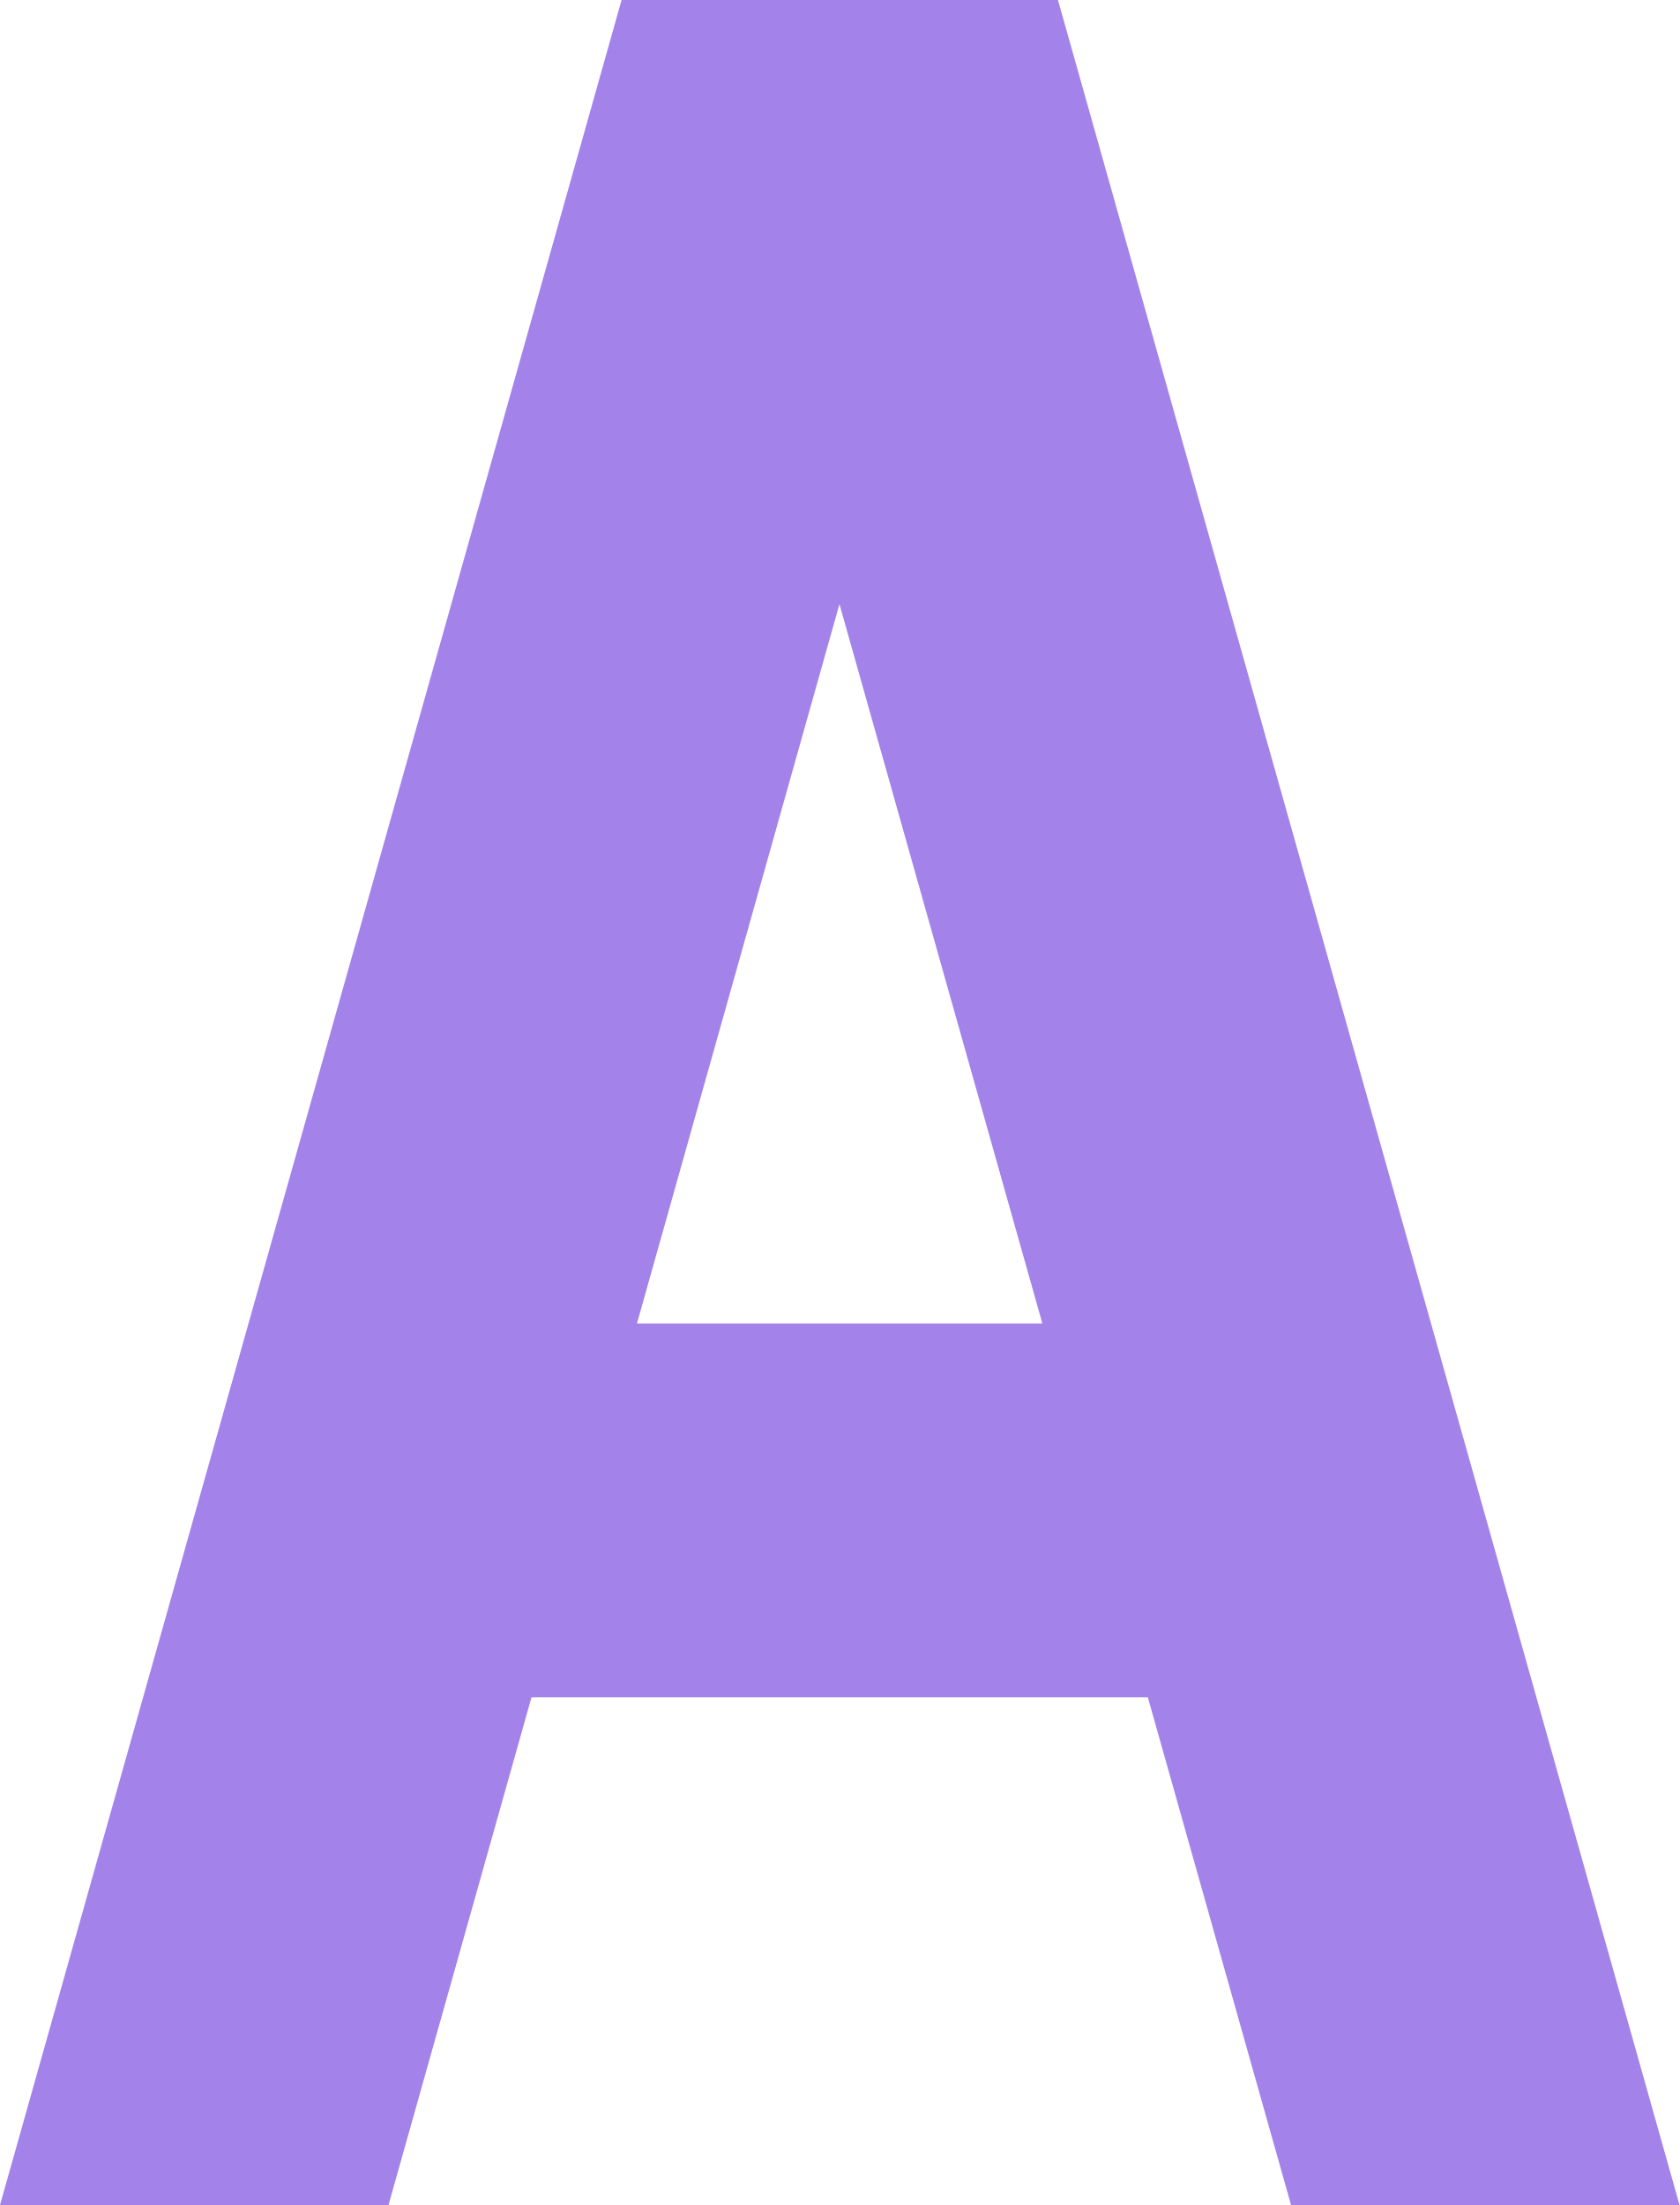
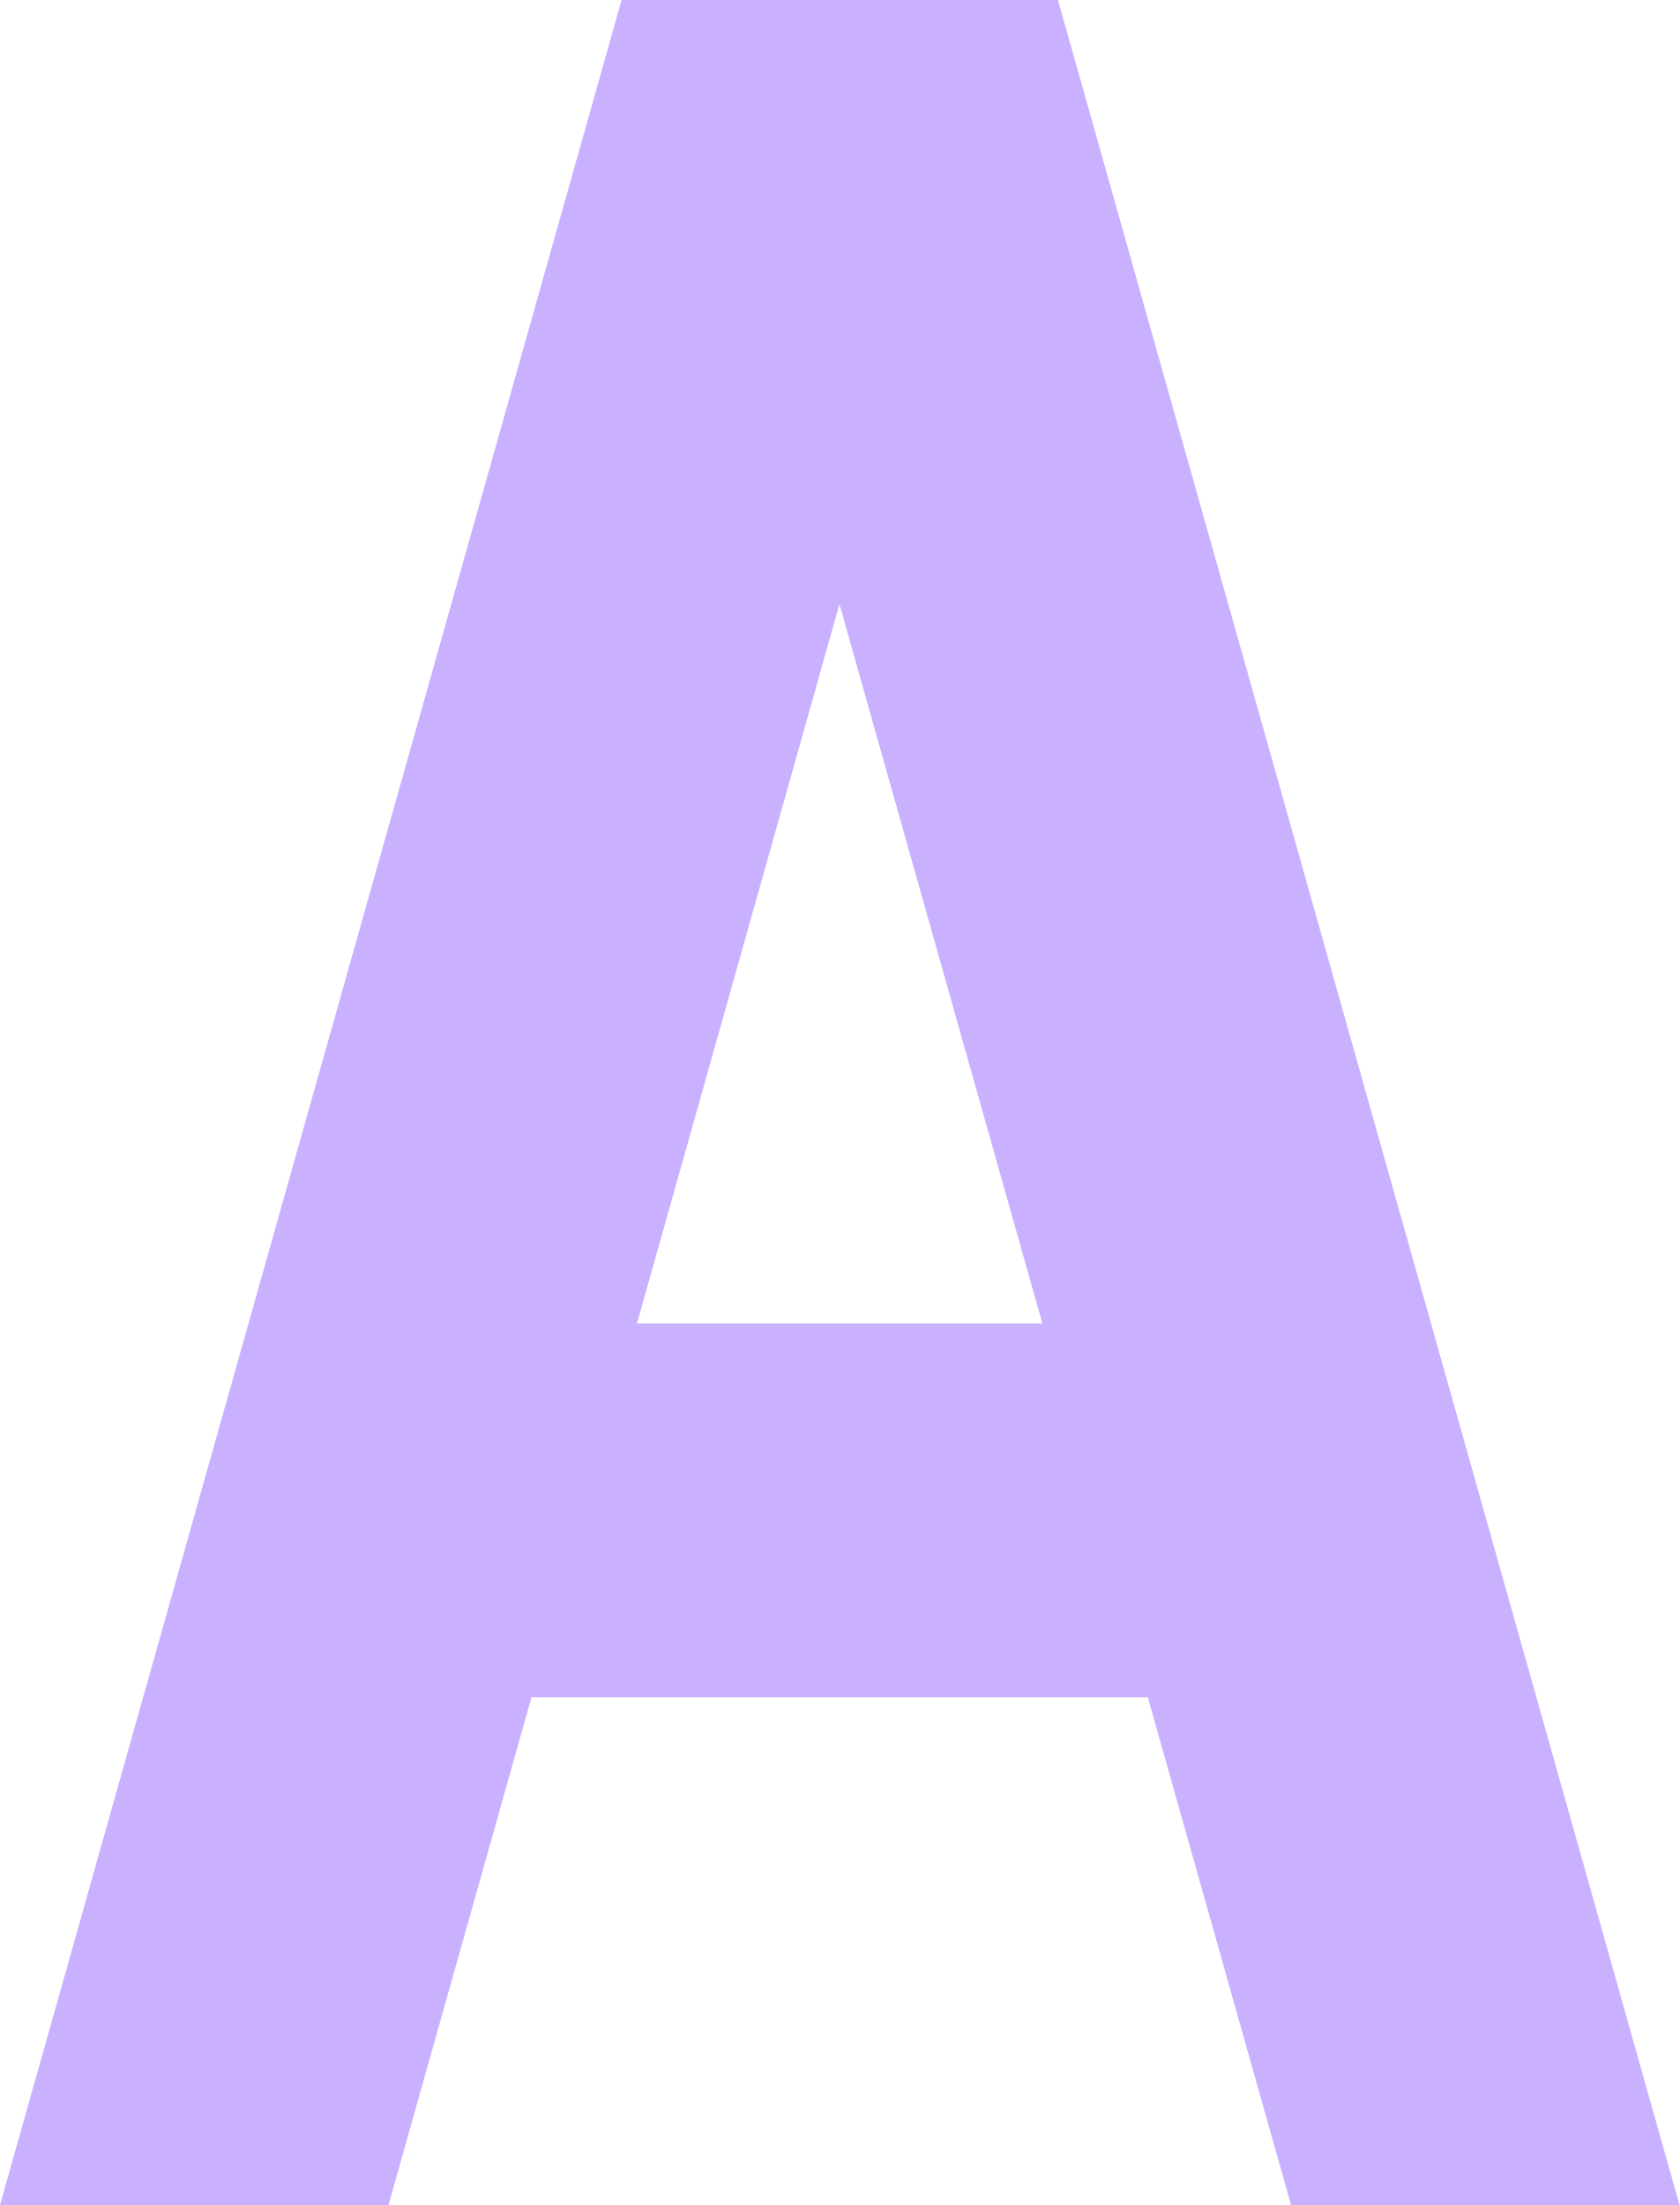
<svg xmlns="http://www.w3.org/2000/svg" viewBox="0 0 79.63 104.53">
  <defs>
-     <style>.cls-1{fill:#a383ea;}</style>
+     <style>.cls-1{fill:#c9b1ff;}</style>
  </defs>
  <g id="Layer_2" data-name="Layer 2">
    <g id="Layer_1-2" data-name="Layer 1">
      <path class="cls-1" d="M54.42,80.46H25.2l-6.78,24.07H0L29.47,0H50.16L79.63,104.53H61.21Zm-5-17.72-9.62-34.1L30.2,62.74Z" />
    </g>
  </g>
</svg>
